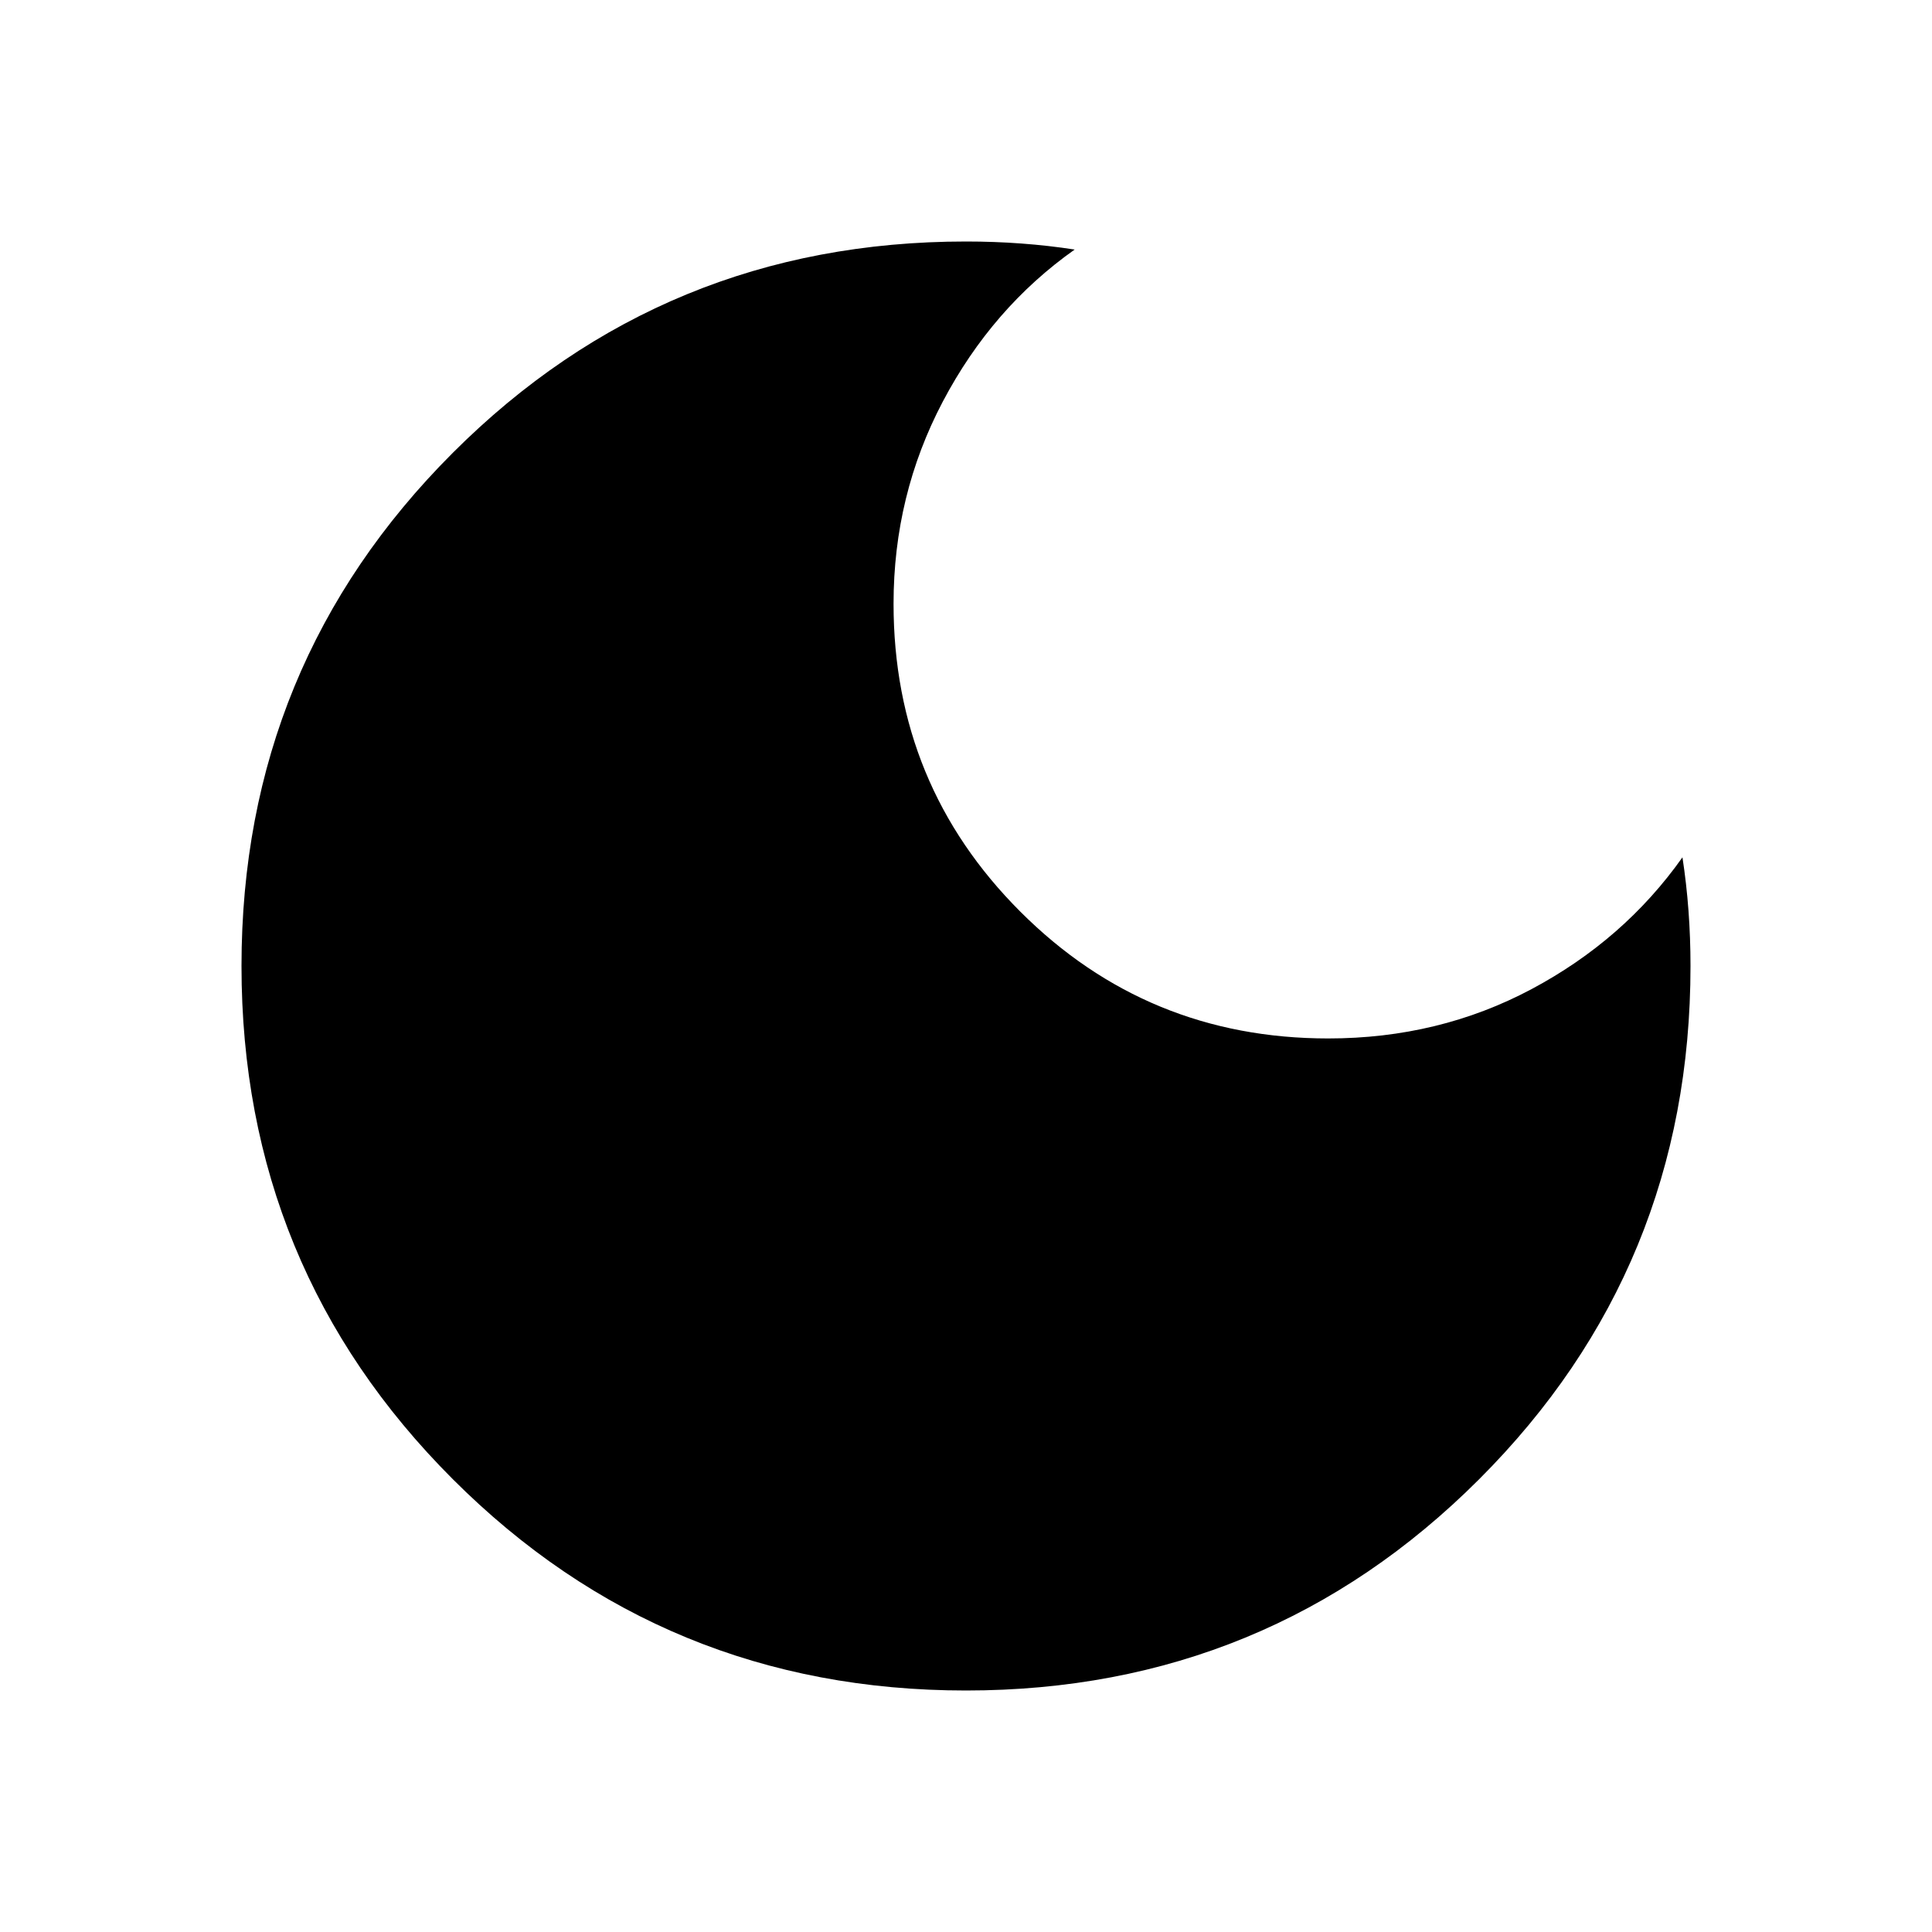
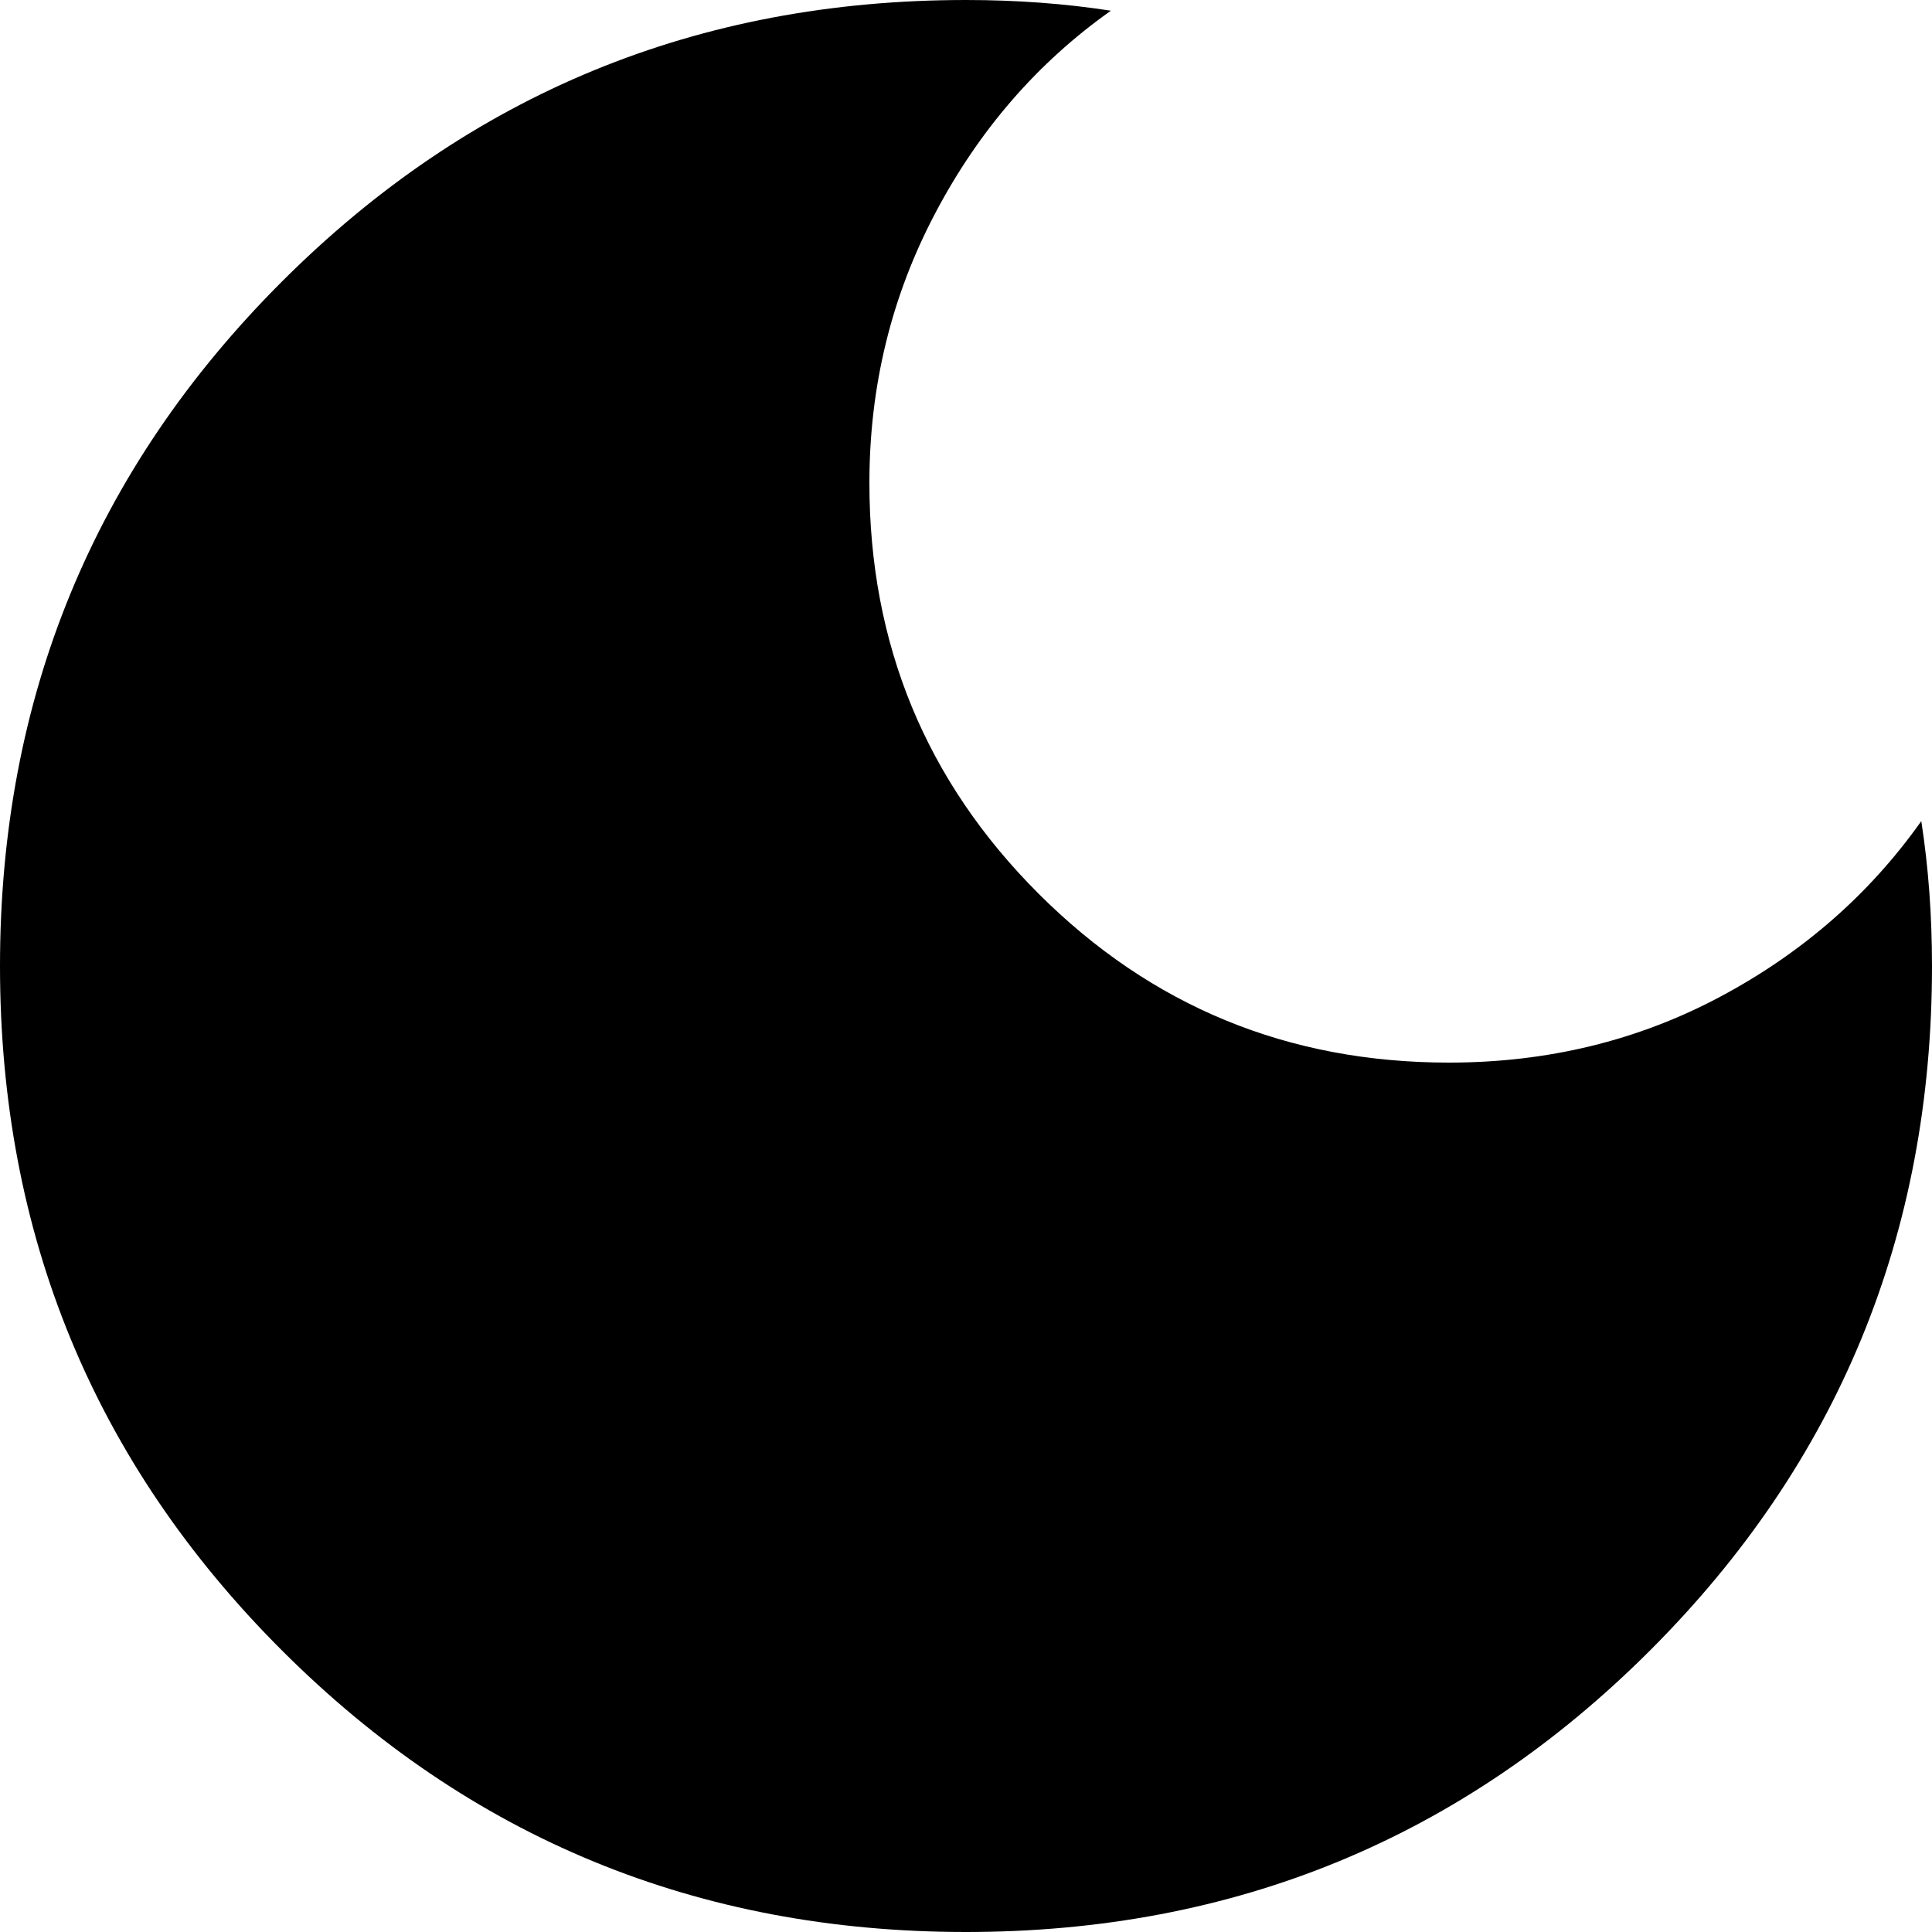
- <svg xmlns="http://www.w3.org/2000/svg" height="24px" viewBox="0 -960 960 960" width="24px" fill="currentColor">
-   <path d="M480-120q-150 0-255-105T120-480q0-150 105-255t255-105q14 0 27.5 1t26.5 3q-41 29-65.5 75.5T444-660q0 90 63 153t153 63q55 0 101-24.5t75-65.5q2 13 3 26.5t1 27.5q0 150-105 255T480-120Z" />
+ <svg xmlns="http://www.w3.org/2000/svg" height="24" width="24" fill="currentColor">
+   <path d="M12 24q-5 0-8.5-3.5Q0 17 0 12q0-5 3.5-8.5Q7 0 12 0q.467 0 .917.033.45.033.883.1-1.367.967-2.183 2.517Q10.8 4.2 10.8 6q0 3 2.1 5.1 2.1 2.1 5.1 2.1 1.833 0 3.367-.817 1.533-.817 2.5-2.183.067.433.1.883.033.45.033.917 0 5-3.5 8.5Q17 24 12 24z" />
</svg>
